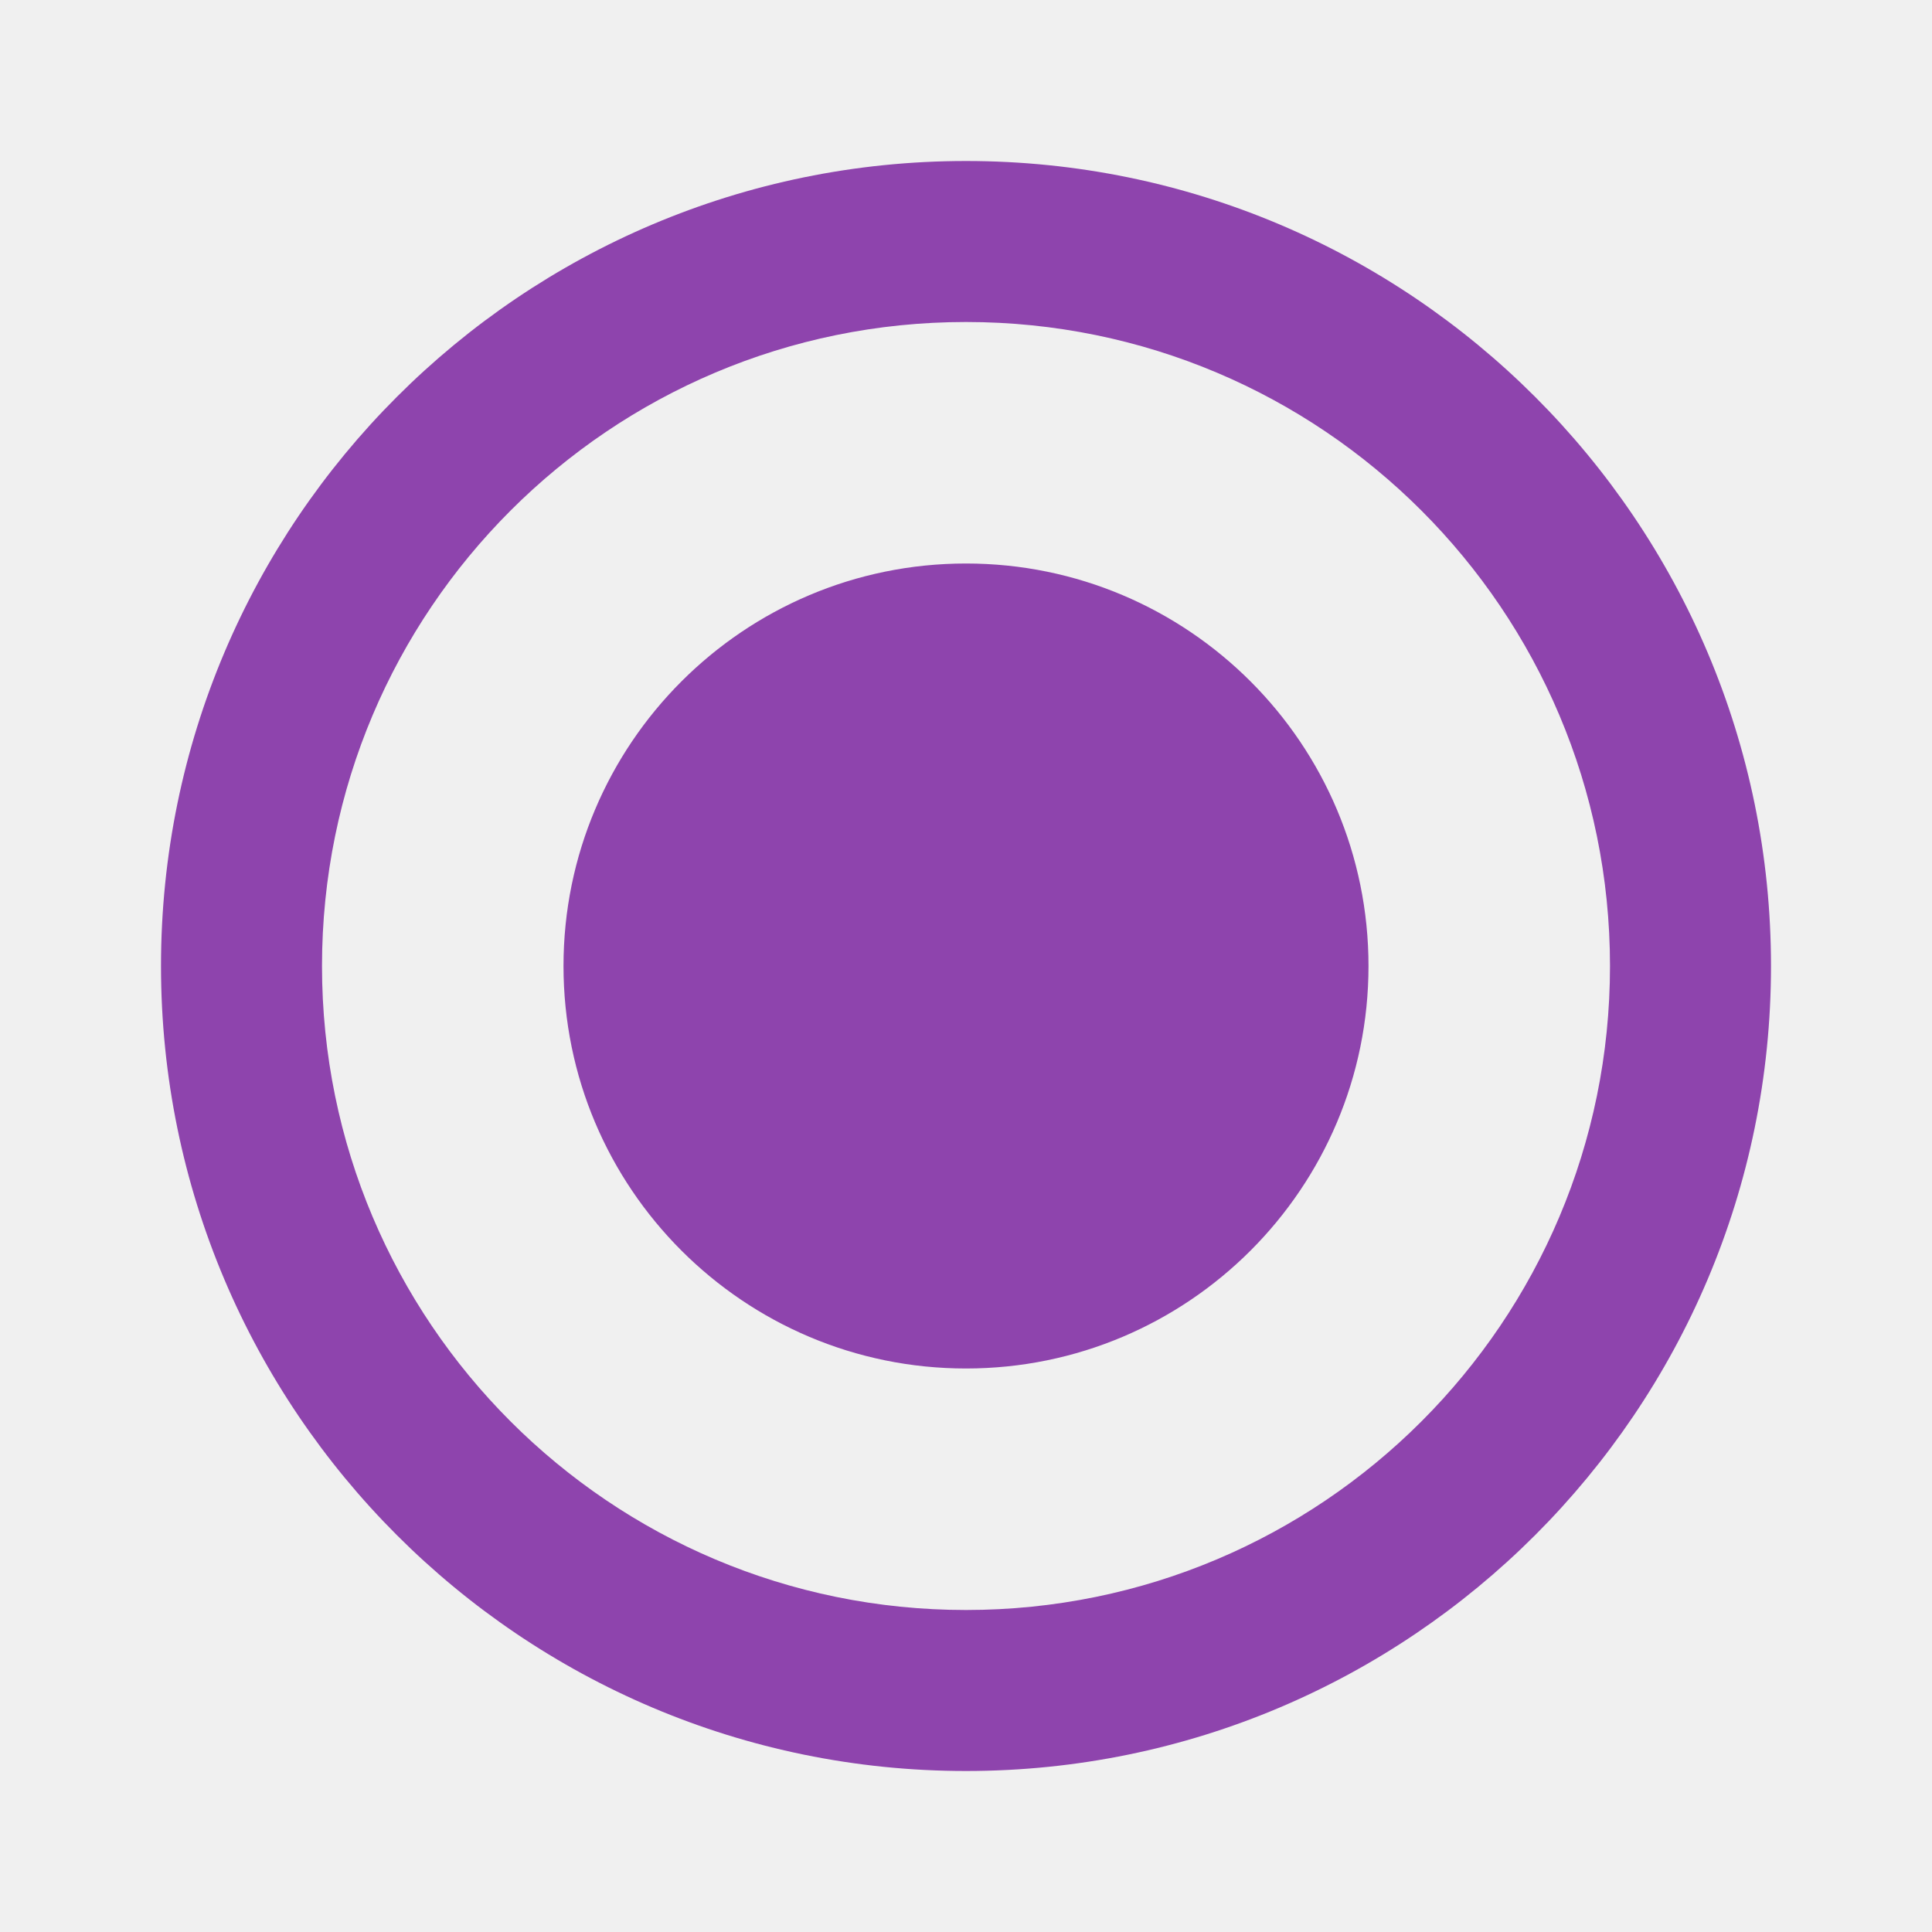
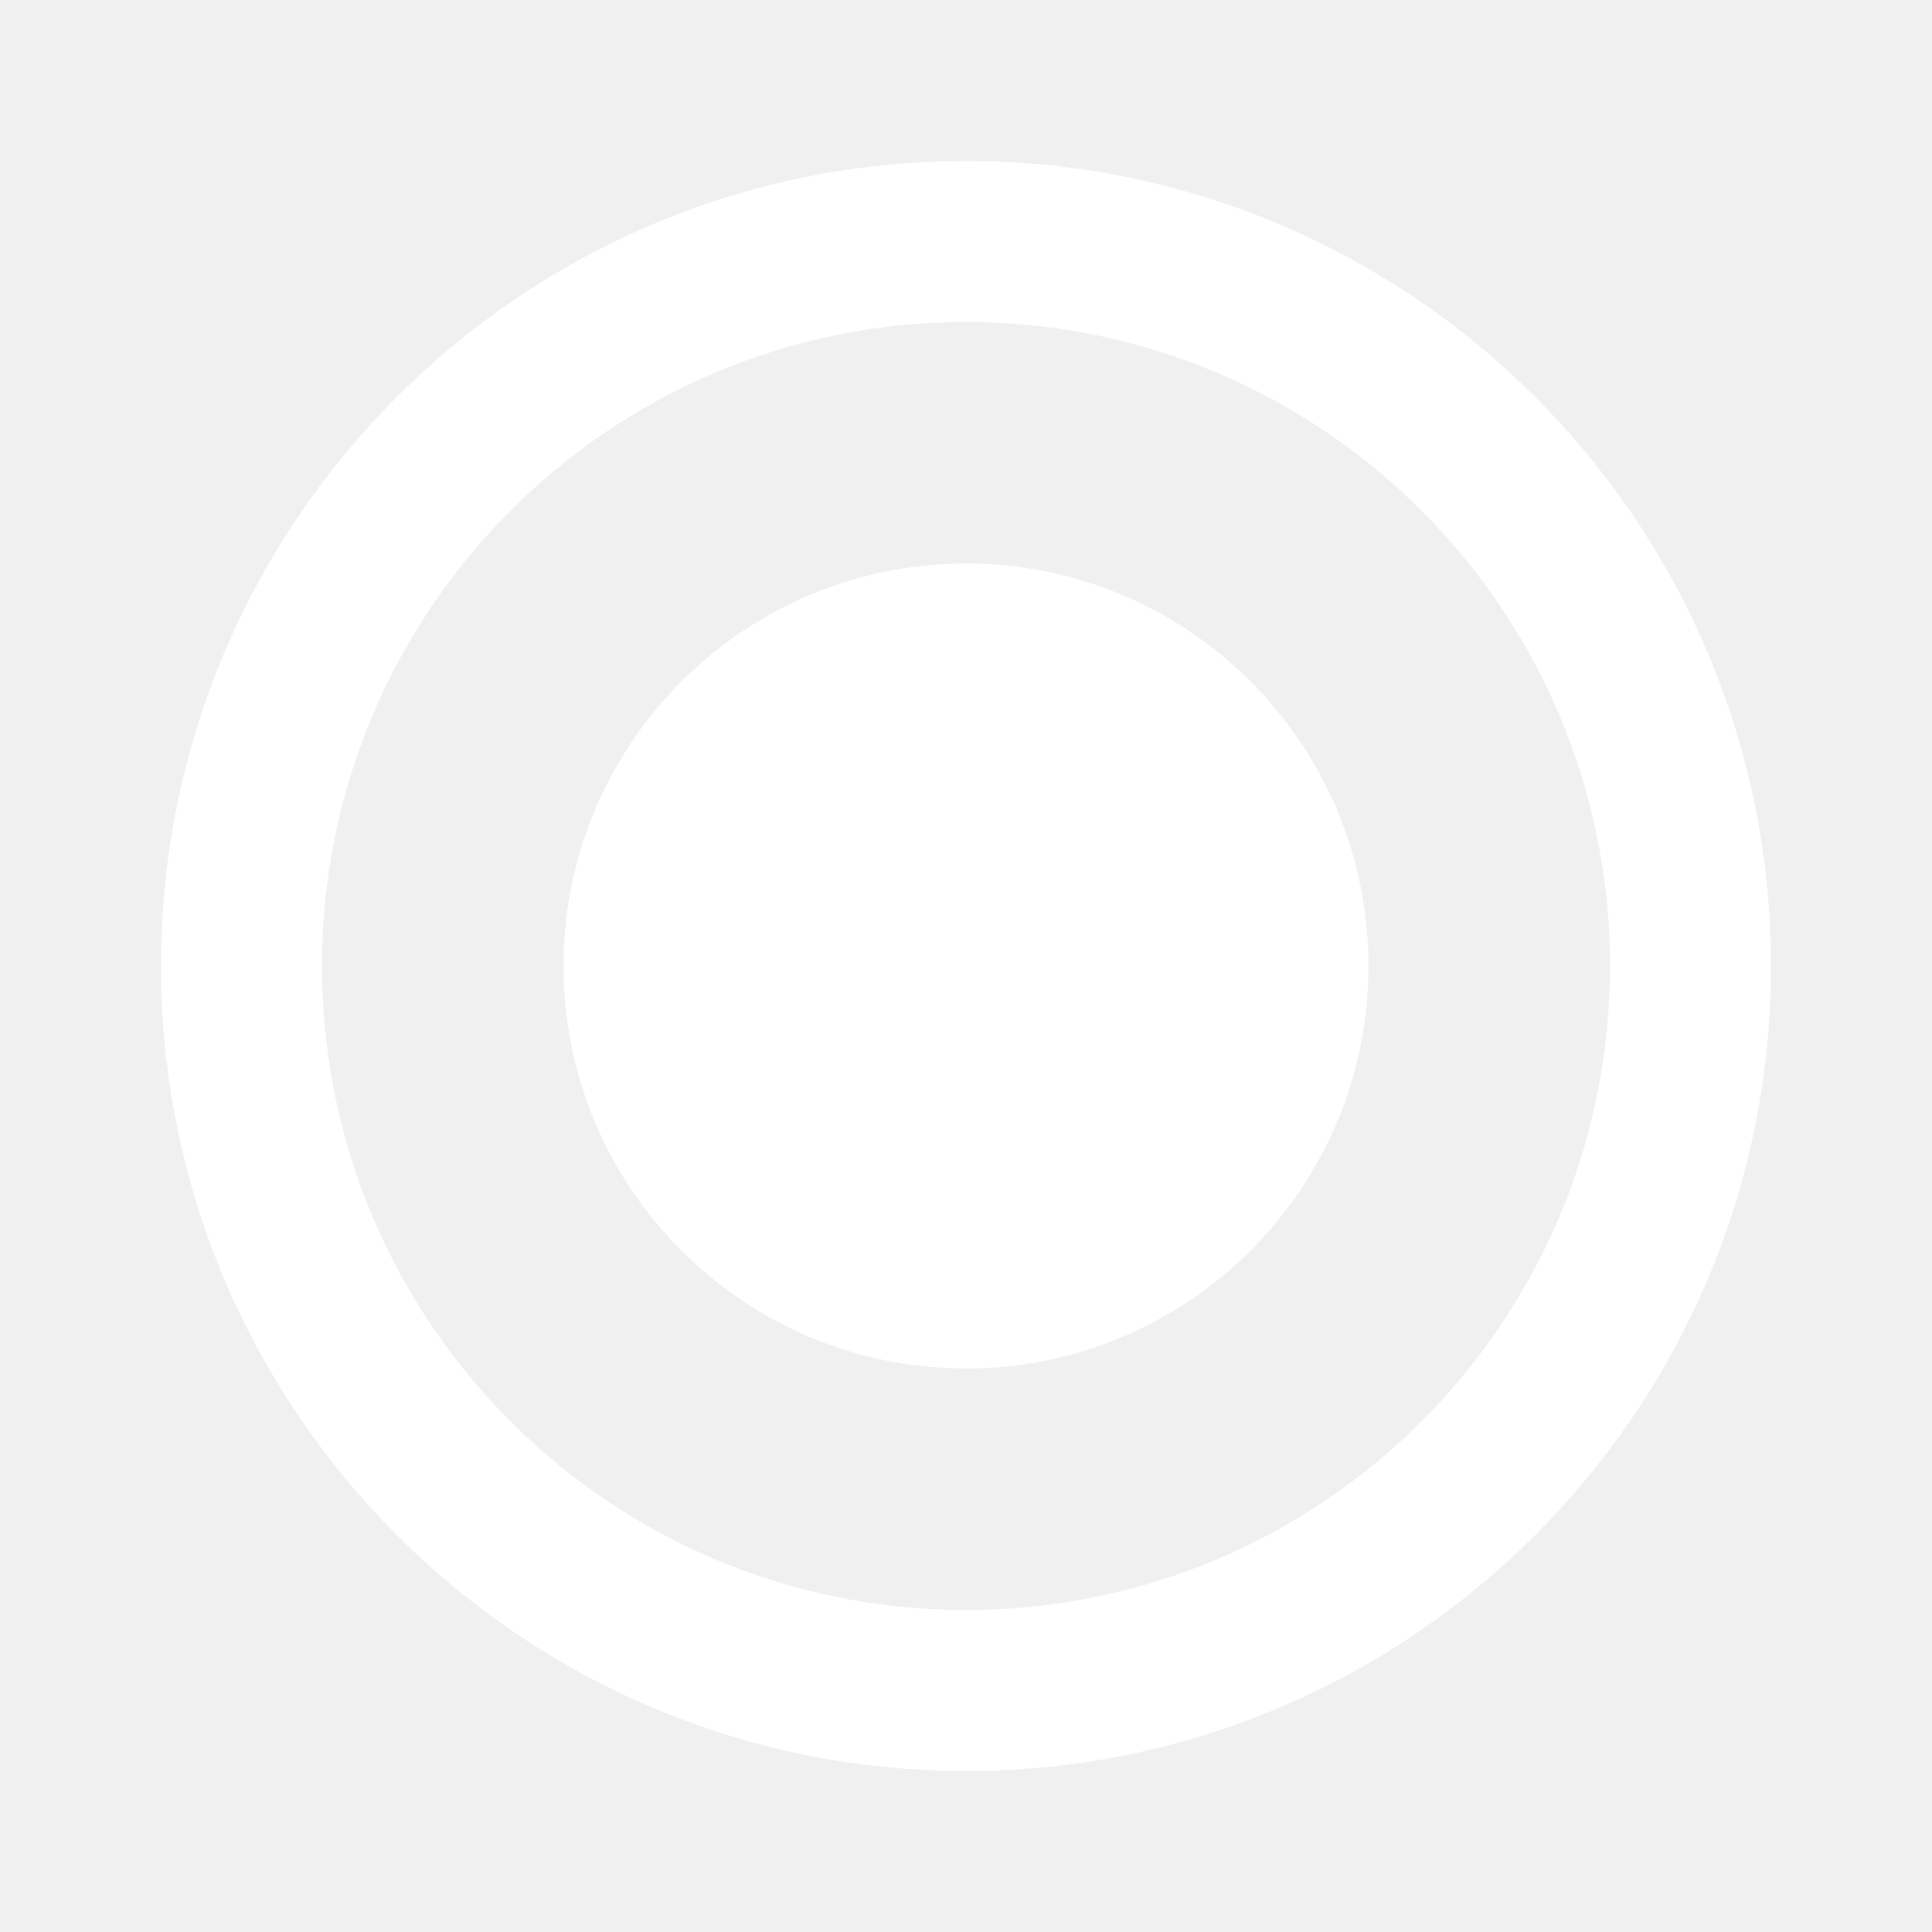
- <svg xmlns="http://www.w3.org/2000/svg" width="20" height="20" viewBox="0 0 24 24" fill="#8E44AD">
+ <svg xmlns="http://www.w3.org/2000/svg" width="20" height="20" viewBox="0 0 24 24" fill="#fff">
  <path d="M12 7c-2.76 0-5 2.24-5 5s2.24 5 5 5 5-2.24 5-5-2.24-5-5-5zm0-5C6.48 2 2 6.48 2 12s4.48 10 10 10 10-4.48 10-10S17.52 2 12 2zm0 18c-4.42 0-8-3.58-8-8s3.58-8 8-8 8 3.58 8 8-3.58 8-8 8z" />
  <path d="M0 0h24v24H0z" fill="none" />
</svg>
